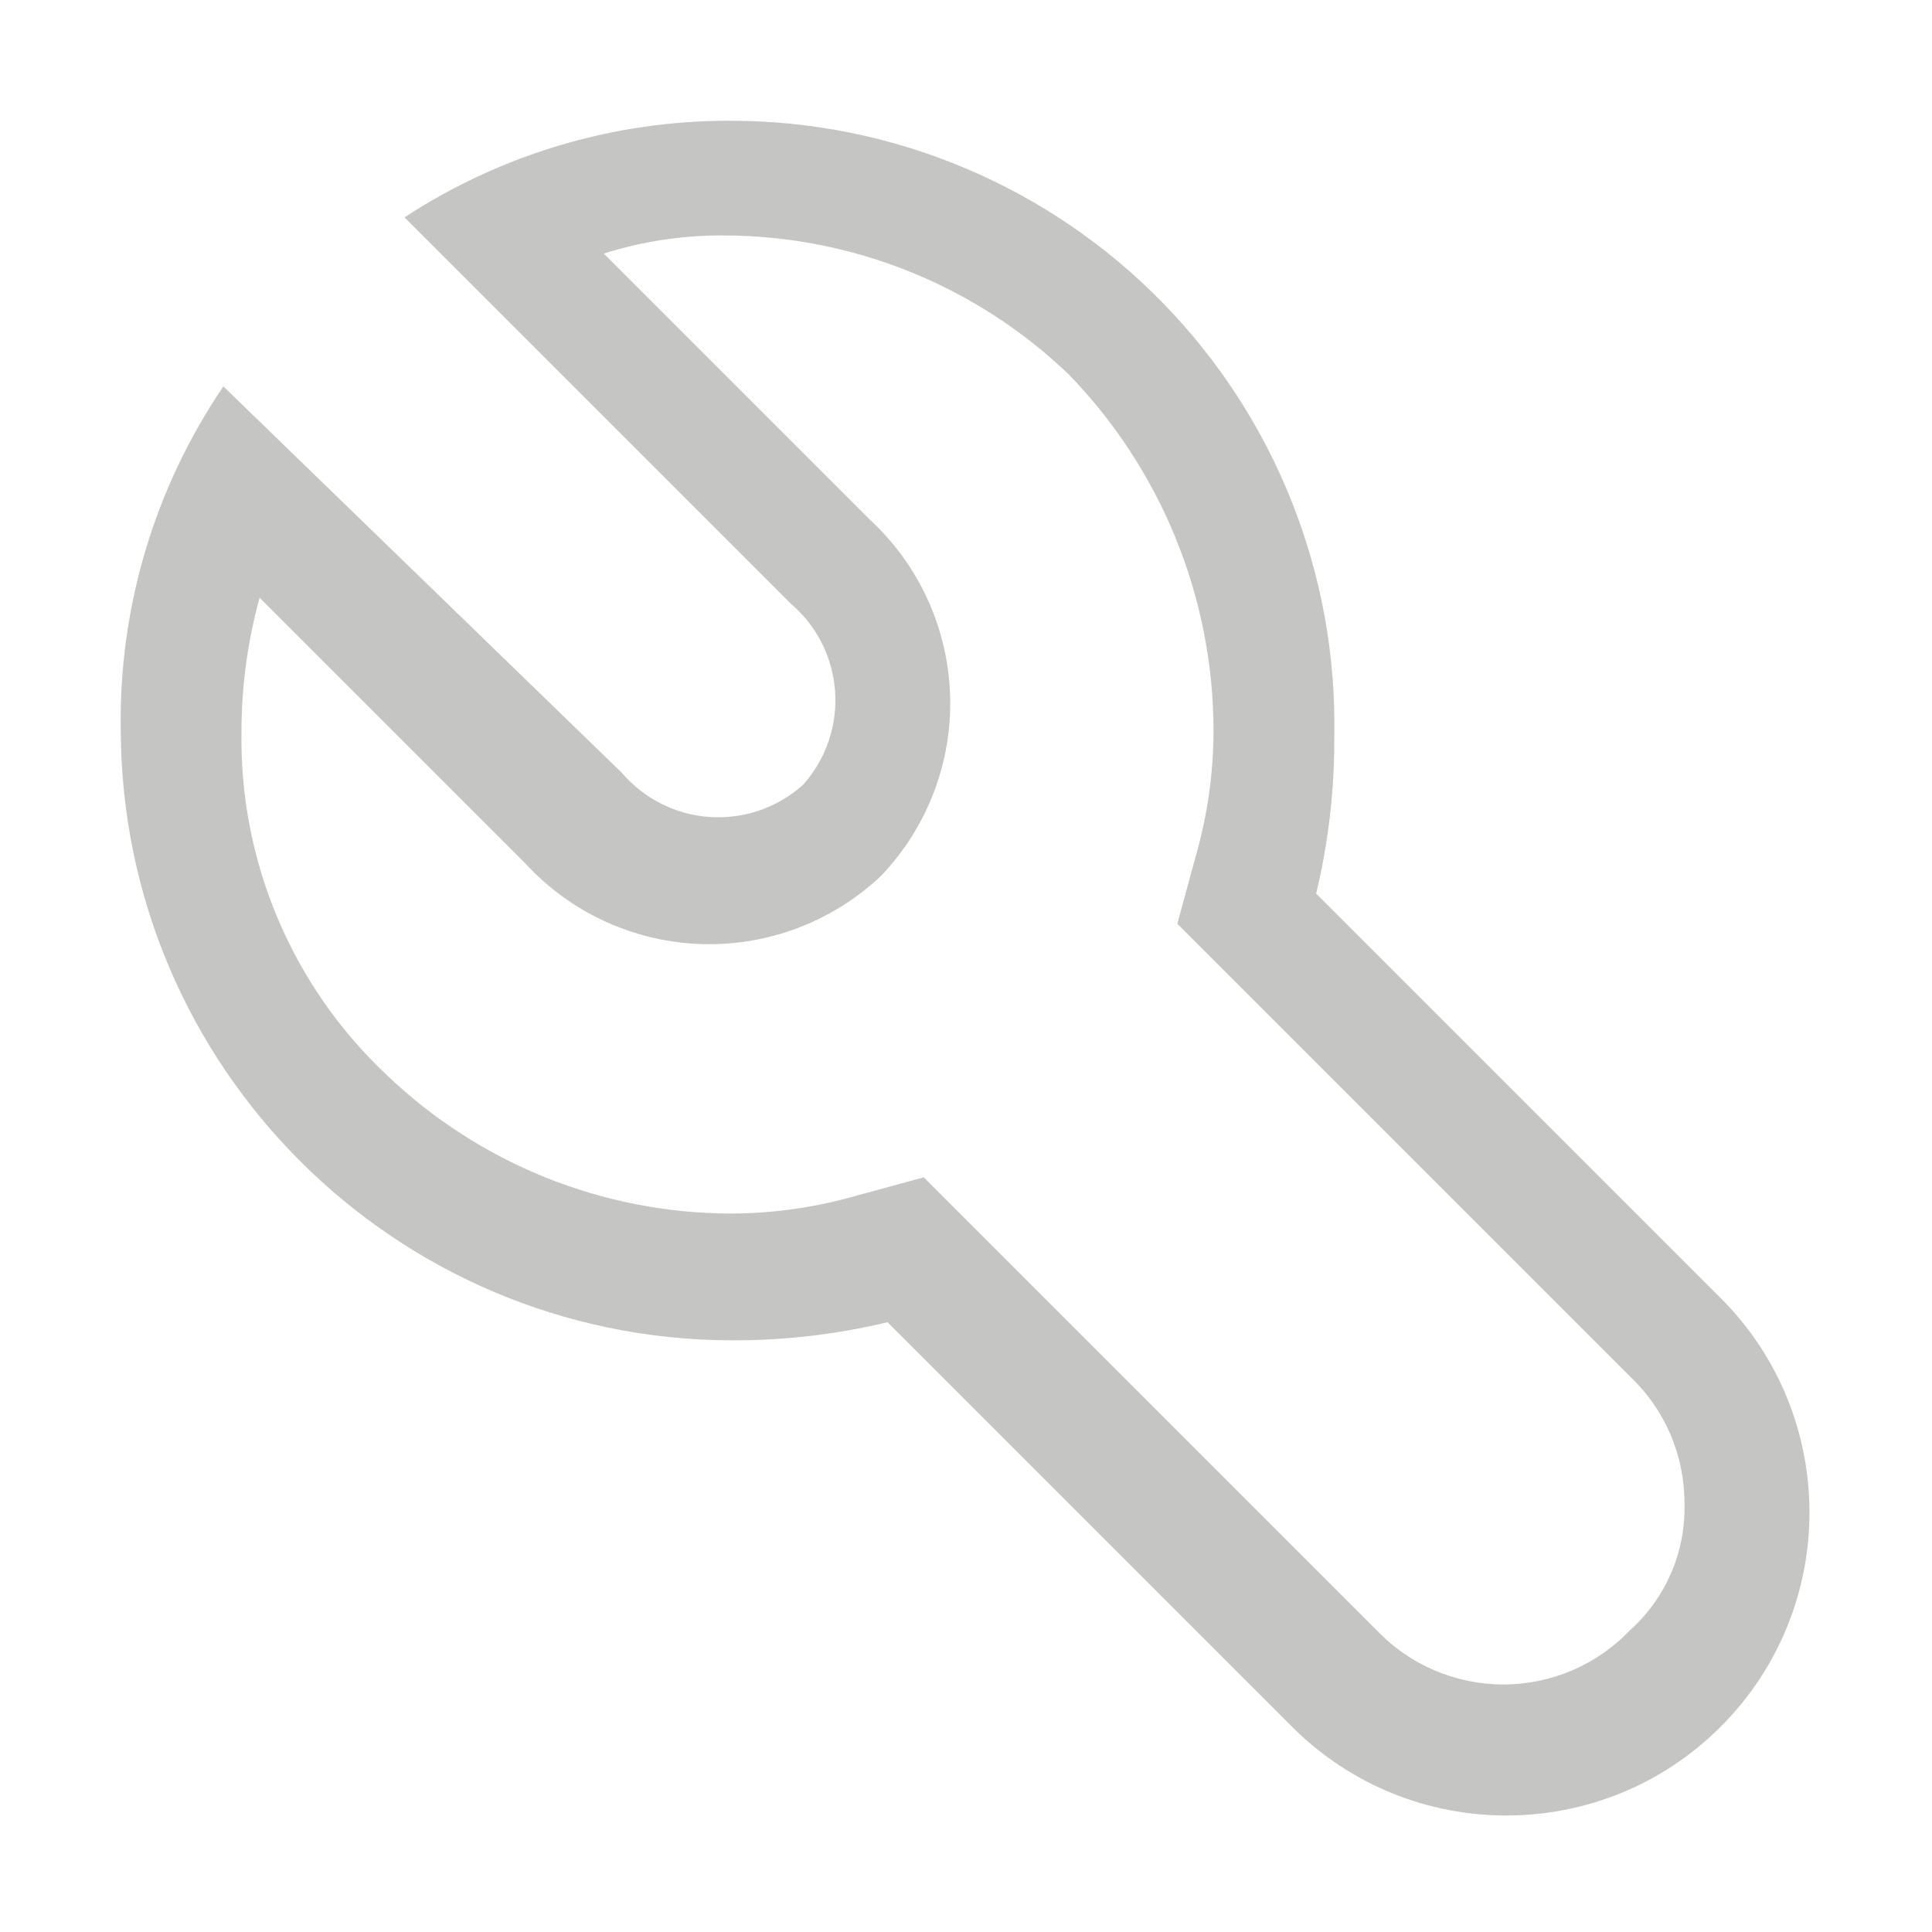
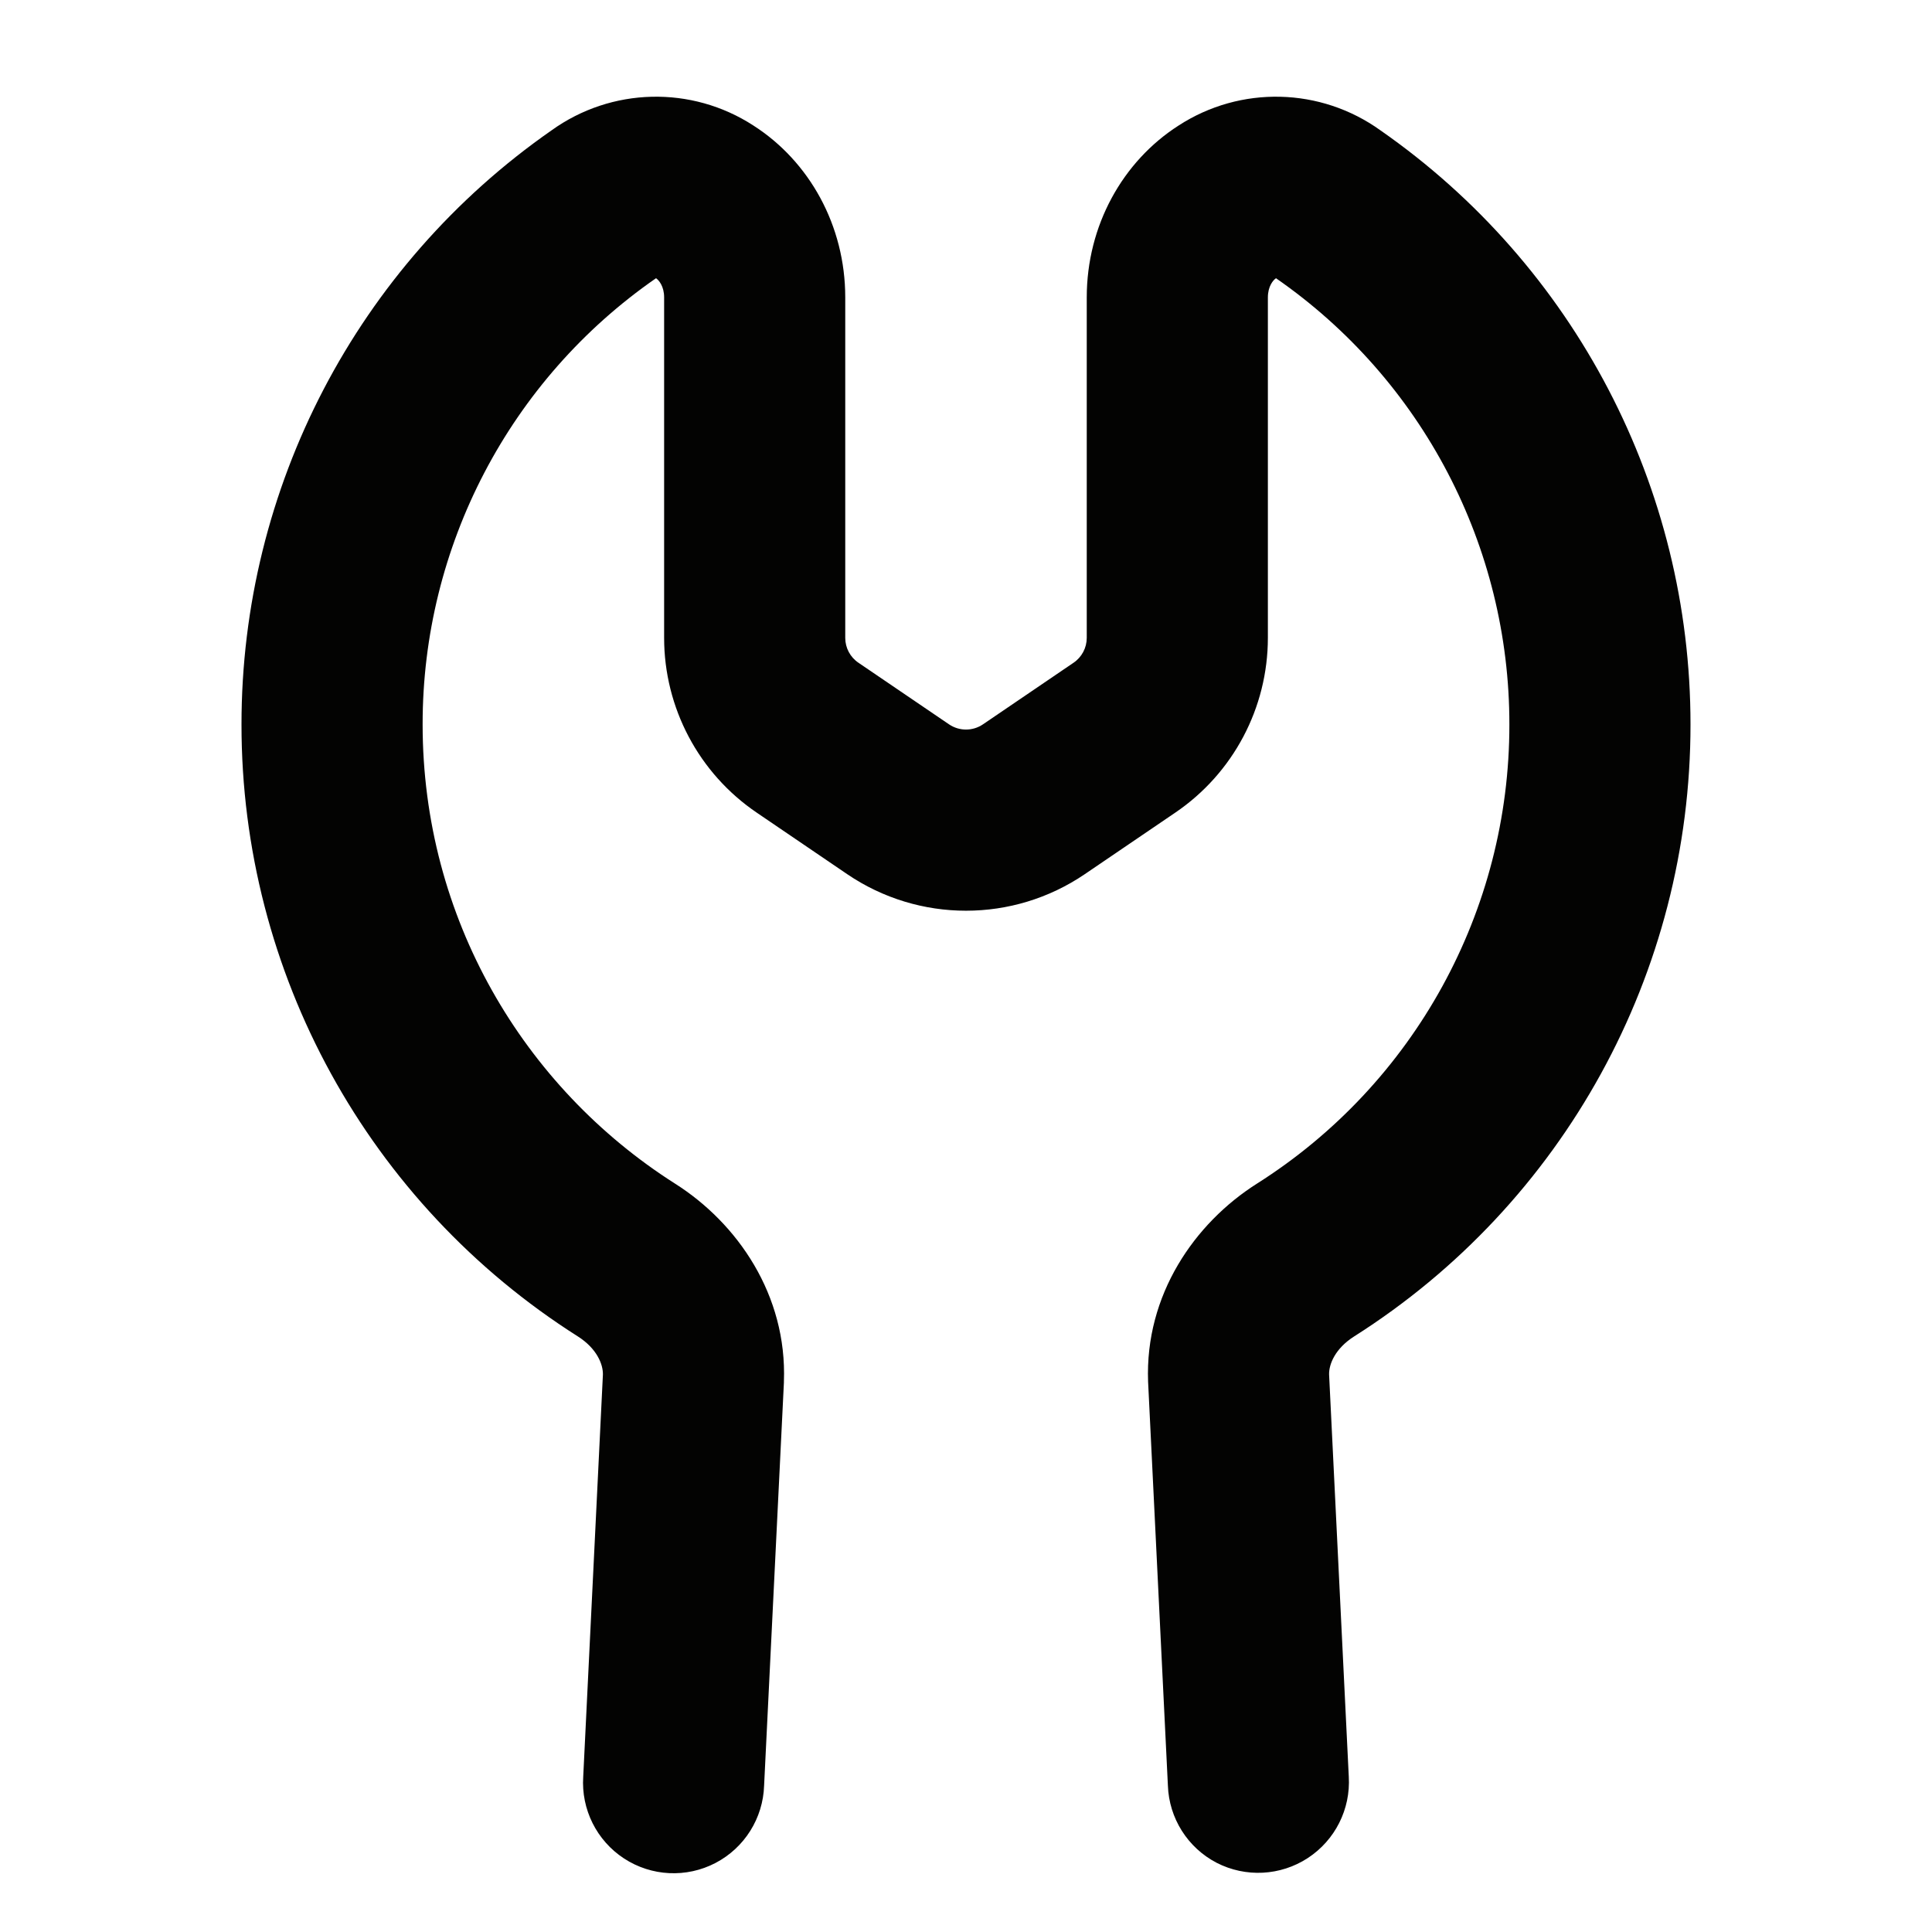
- <svg xmlns="http://www.w3.org/2000/svg" width="100" height="100" viewBox="0 0 32 32">
-   <path fill="#c5c6c3" d="M12.1 2a9.8 9.8 0 0 0-5.4 1.6l6.4 6.4a2.1 2.1 0 0 1 .2 3a2.1 2.1 0 0 1-3-.2L3.7 6.4A9.84 9.84 0 0 0 2 12.1a10.14 10.14 0 0 0 10.1 10.1a10.9 10.9 0 0 0 2.6-.3l6.7 6.7a5 5 0 0 0 7.1-7.1l-6.7-6.7a10.9 10.9 0 0 0 .3-2.6A10 10 0 0 0 12.1 2Zm8 10.1a7.61 7.61 0 0 1-.3 2.1l-.3 1.1l.8.8l6.7 6.7a2.88 2.88 0 0 1 .9 2.1A2.72 2.72 0 0 1 27 27a2.9 2.9 0 0 1-4.2 0l-6.7-6.7l-.8-.8l-1.1.3a7.61 7.61 0 0 1-2.1.3a8.27 8.27 0 0 1-5.7-2.3A7.63 7.63 0 0 1 4 12.1a8.33 8.33 0 0 1 .3-2.2l4.4 4.4a4.14 4.14 0 0 0 5.9.2a4.14 4.14 0 0 0-.2-5.9L10 4.2a6.45 6.45 0 0 1 2-.3a8.27 8.27 0 0 1 5.7 2.3a8.49 8.49 0 0 1 2.4 5.9Z" />
+ <svg xmlns="http://www.w3.org/2000/svg" width="100" height="100" viewBox="0 0 16 16">
+   <path fill="#030302" d="M5.433 2.304A4.492 4.492 0 0 0 3.5 6c0 1.598.832 3.002 2.09 3.802c.518.328.929.923.902 1.64v.008l-.164 3.337a.75.75 0 1 1-1.498-.073l.163-3.33c.002-.085-.05-.216-.207-.316A5.996 5.996 0 0 1 2 6a5.993 5.993 0 0 1 2.567-4.92a1.482 1.482 0 0 1 1.673-.04c.462.296.76.827.76 1.423v2.82c0 .082.041.16.11.206l.75.51a.25.25 0 0 0 .28 0l.75-.51A.249.249 0 0 0 9 5.282V2.463c0-.596.298-1.127.76-1.423a1.482 1.482 0 0 1 1.673.04A5.993 5.993 0 0 1 14 6a5.996 5.996 0 0 1-2.786 5.068c-.157.1-.209.23-.207.315l.163 3.33a.752.752 0 0 1-1.094.714a.75.75 0 0 1-.404-.64l-.164-3.345c-.027-.717.384-1.312.902-1.64A4.495 4.495 0 0 0 12.5 6a4.492 4.492 0 0 0-1.933-3.696c-.024.017-.067.067-.067.16v2.818a1.75 1.75 0 0 1-.767 1.448l-.75.51a1.75 1.75 0 0 1-1.966 0l-.75-.51A1.75 1.75 0 0 1 5.5 5.282V2.463c0-.092-.043-.142-.067-.159Z" />
</svg>
